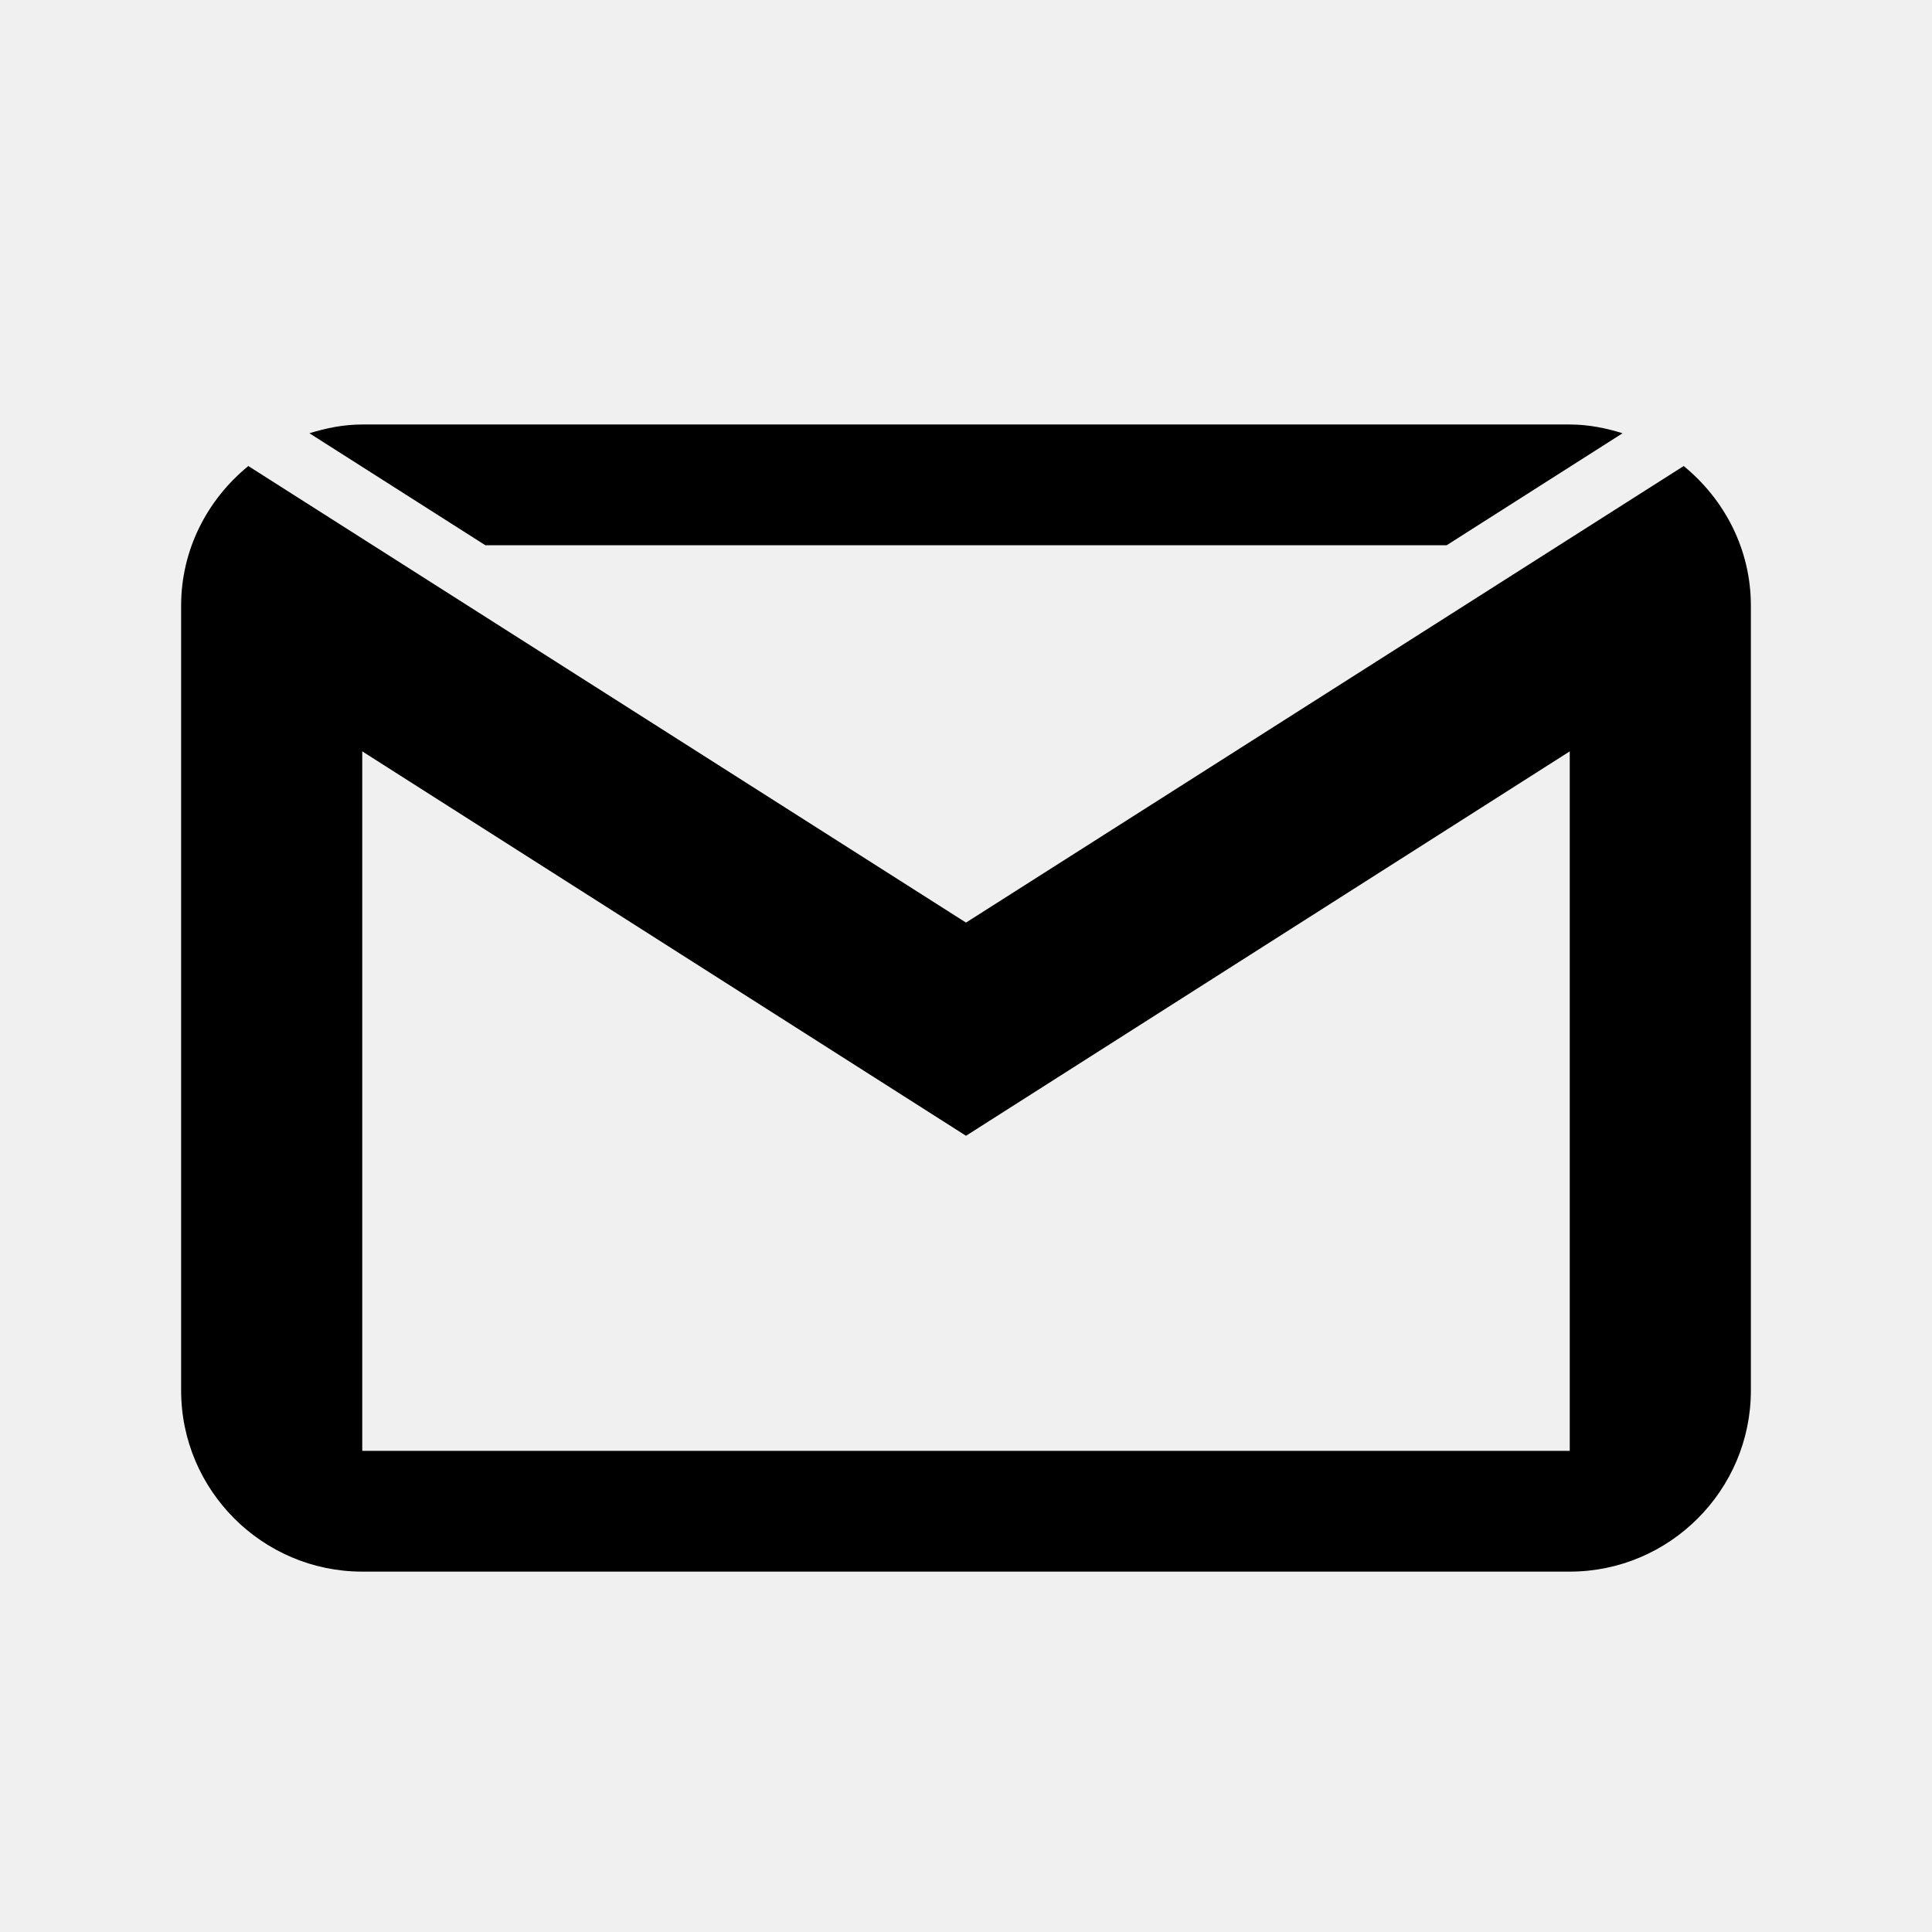
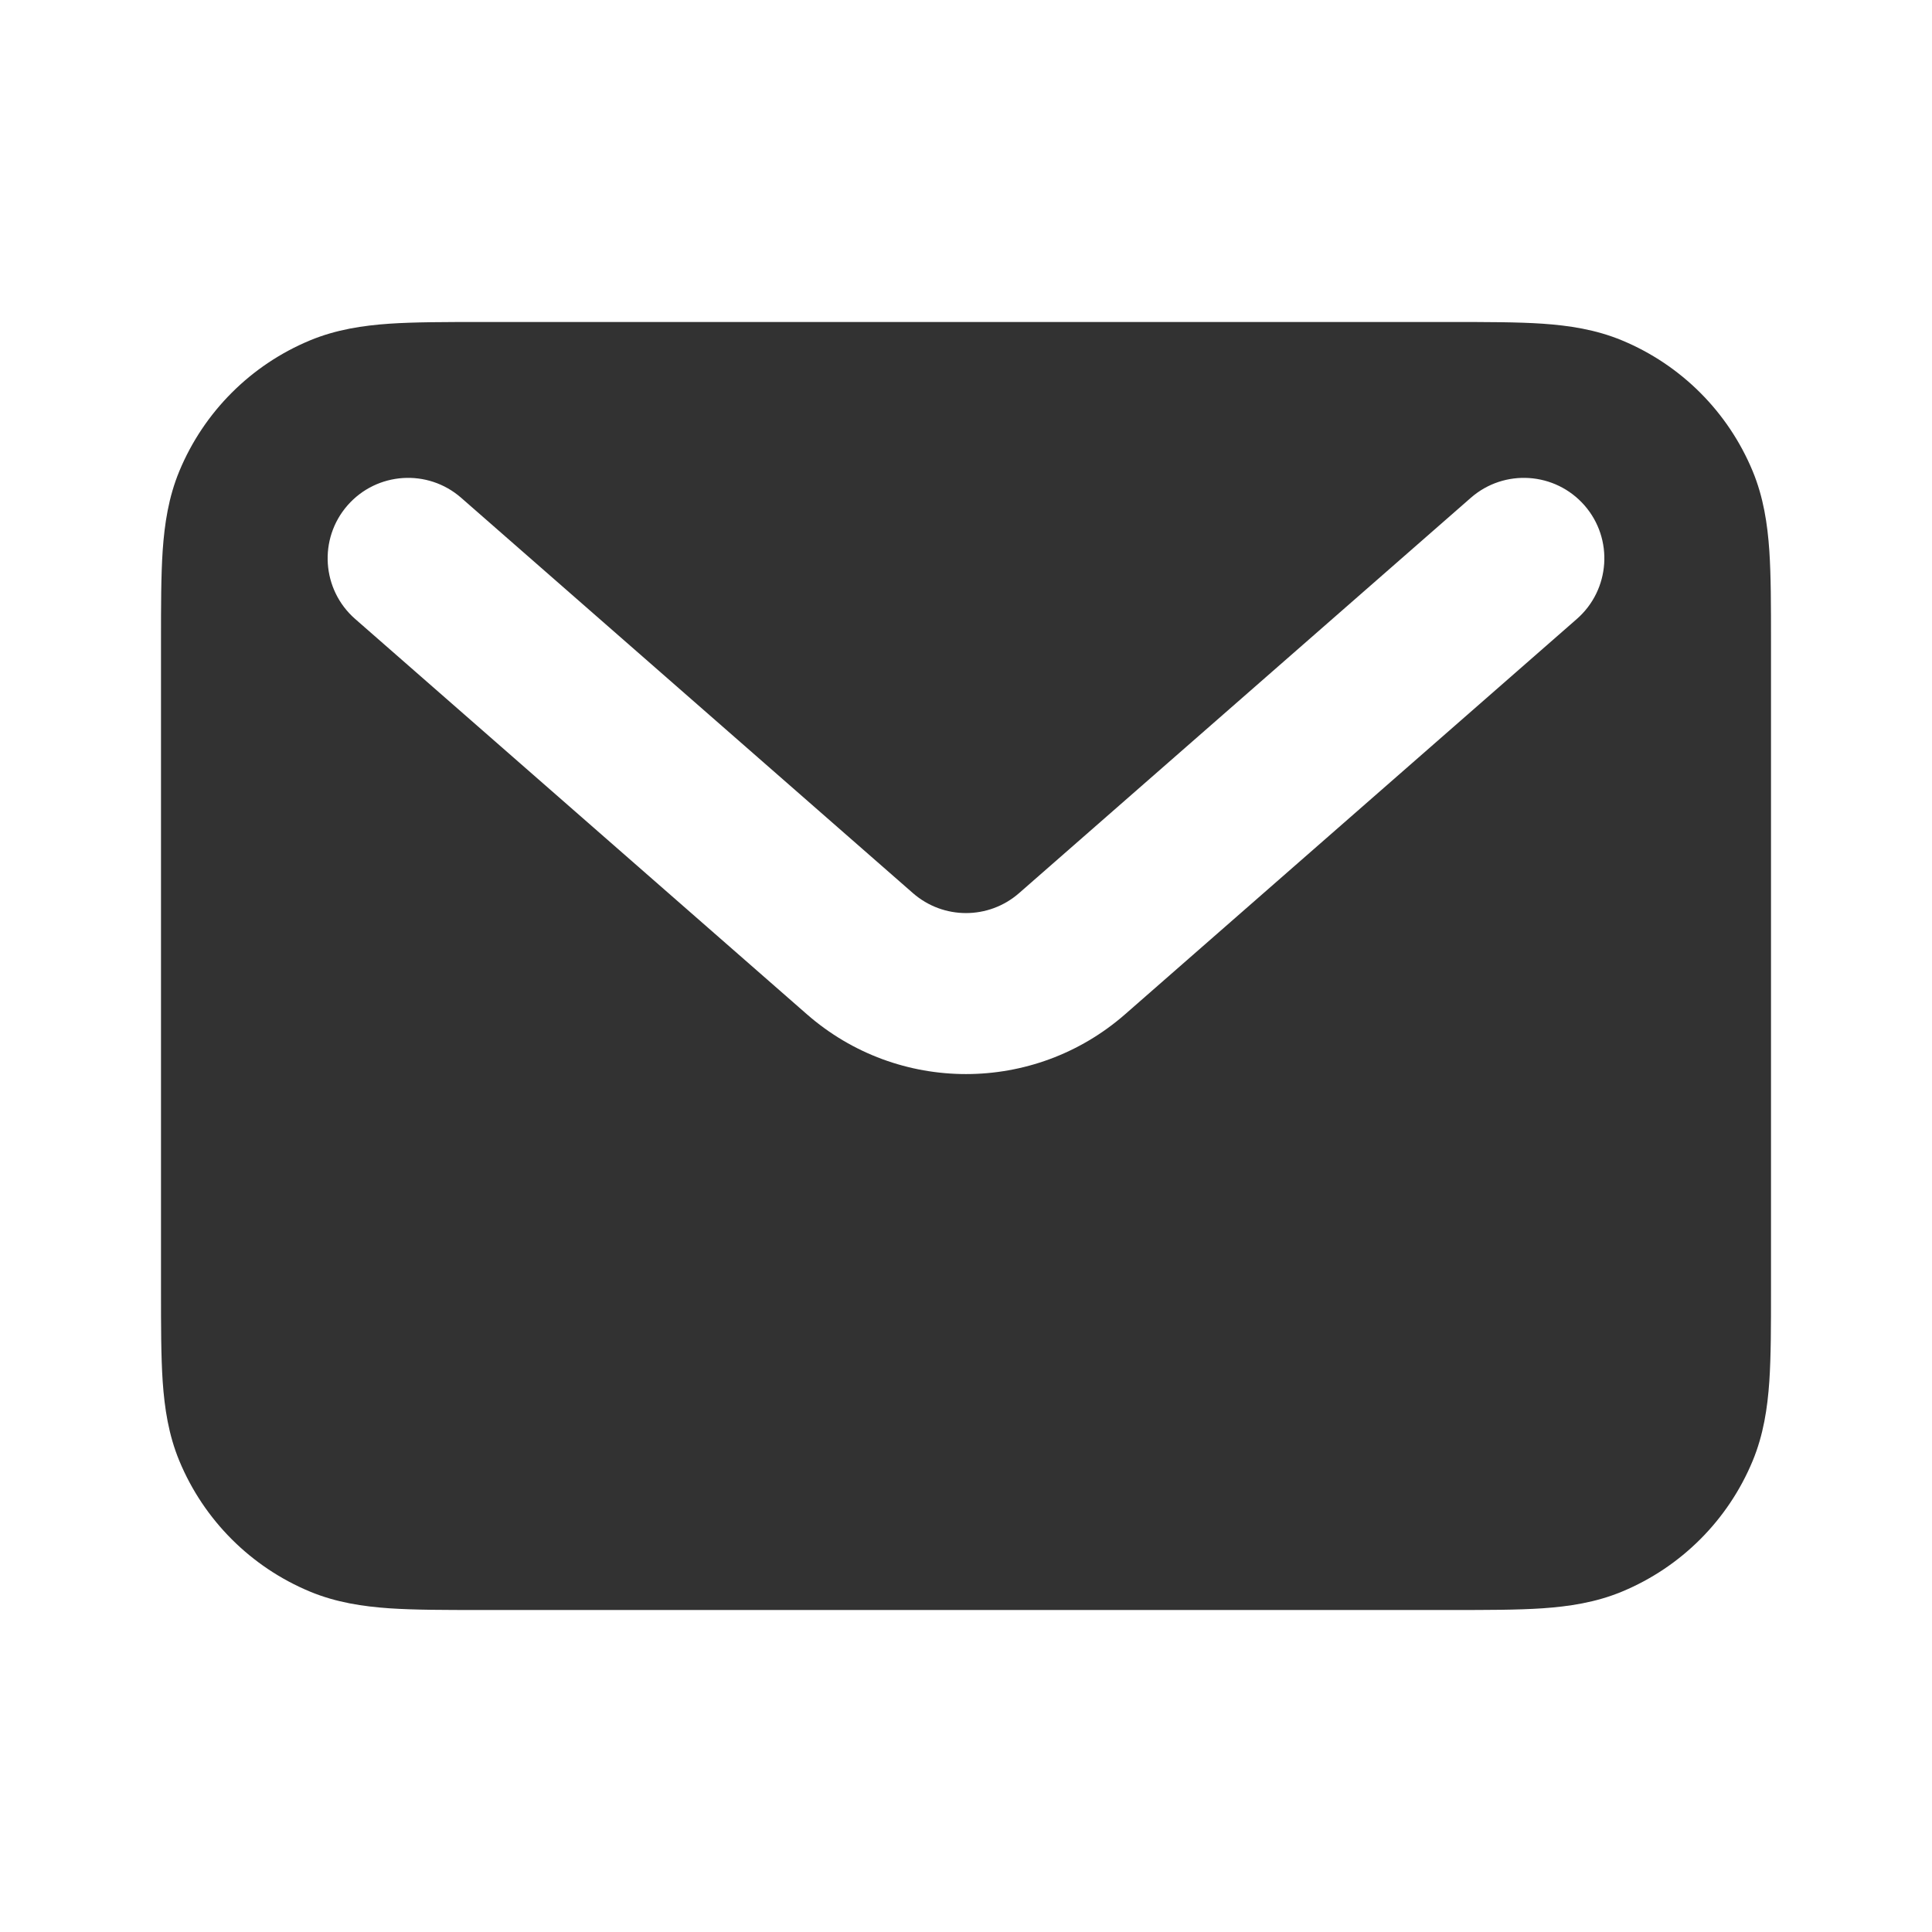
- <svg xmlns="http://www.w3.org/2000/svg" viewBox="0 0 32 32" width="32px" height="32px">
-   <path d="M 6 7.031 C 5.691 7.031 5.402 7.09 5.125 7.176 L 8.039 9.031 L 23.961 9.031 L 26.875 7.176 C 26.598 7.09 26.309 7.031 26 7.031 Z M 4.113 7.719 C 3.438 8.27 3 9.098 3 10.031 L 3 23.031 C 3 24.684 4.348 26.031 6 26.031 L 26 26.031 C 27.652 26.031 29 24.684 29 23.031 L 29 10.031 C 29 9.098 28.562 8.27 27.887 7.719 L 16 15.281 Z M 6 12.445 L 16 18.812 L 26 12.445 L 26 24.031 L 6 24.031 Z" />
+ <svg xmlns="http://www.w3.org/2000/svg" width="800px" height="800px" viewBox="0 0 24 24" fill="none">
+   <rect width="24" height="24" fill="white" />
+   <path fill-rule="evenodd" clip-rule="evenodd" d="M5.968 4H18.032C18.471 4 18.849 4 19.162 4.021C19.492 4.044 19.822 4.093 20.148 4.228C20.883 4.533 21.467 5.117 21.772 5.852C21.907 6.178 21.956 6.508 21.979 6.838C22 7.151 22 7.529 22 7.968V16.032C22 16.471 22 16.849 21.979 17.162C21.956 17.492 21.907 17.822 21.772 18.148C21.467 18.883 20.883 19.467 20.148 19.772C19.822 19.907 19.492 19.956 19.162 19.979C18.849 20 18.471 20 18.032 20H5.968C5.529 20 5.151 20 4.838 19.979C4.508 19.956 4.178 19.907 3.852 19.772C3.117 19.467 2.533 18.883 2.228 18.148C2.093 17.822 2.044 17.492 2.021 17.162C2 16.849 2 16.471 2 16.032V7.968C2 7.529 2 7.151 2.021 6.838C2.044 6.508 2.093 6.178 2.228 5.852C2.533 5.117 3.117 4.533 3.852 4.228C4.178 4.093 4.508 4.044 4.838 4.021C5.151 4 5.529 4 5.968 4ZM4.317 6.278C4.681 5.862 5.313 5.82 5.729 6.184L11.341 11.095C11.719 11.425 12.281 11.425 12.659 11.095L18.271 6.184C18.687 5.82 19.319 5.862 19.683 6.278C20.046 6.693 20.004 7.325 19.588 7.689L13.976 12.6C12.844 13.59 11.156 13.59 10.024 12.6L4.412 7.689C3.996 7.325 3.954 6.693 4.317 6.278Z" fill="#323232" />
</svg>
